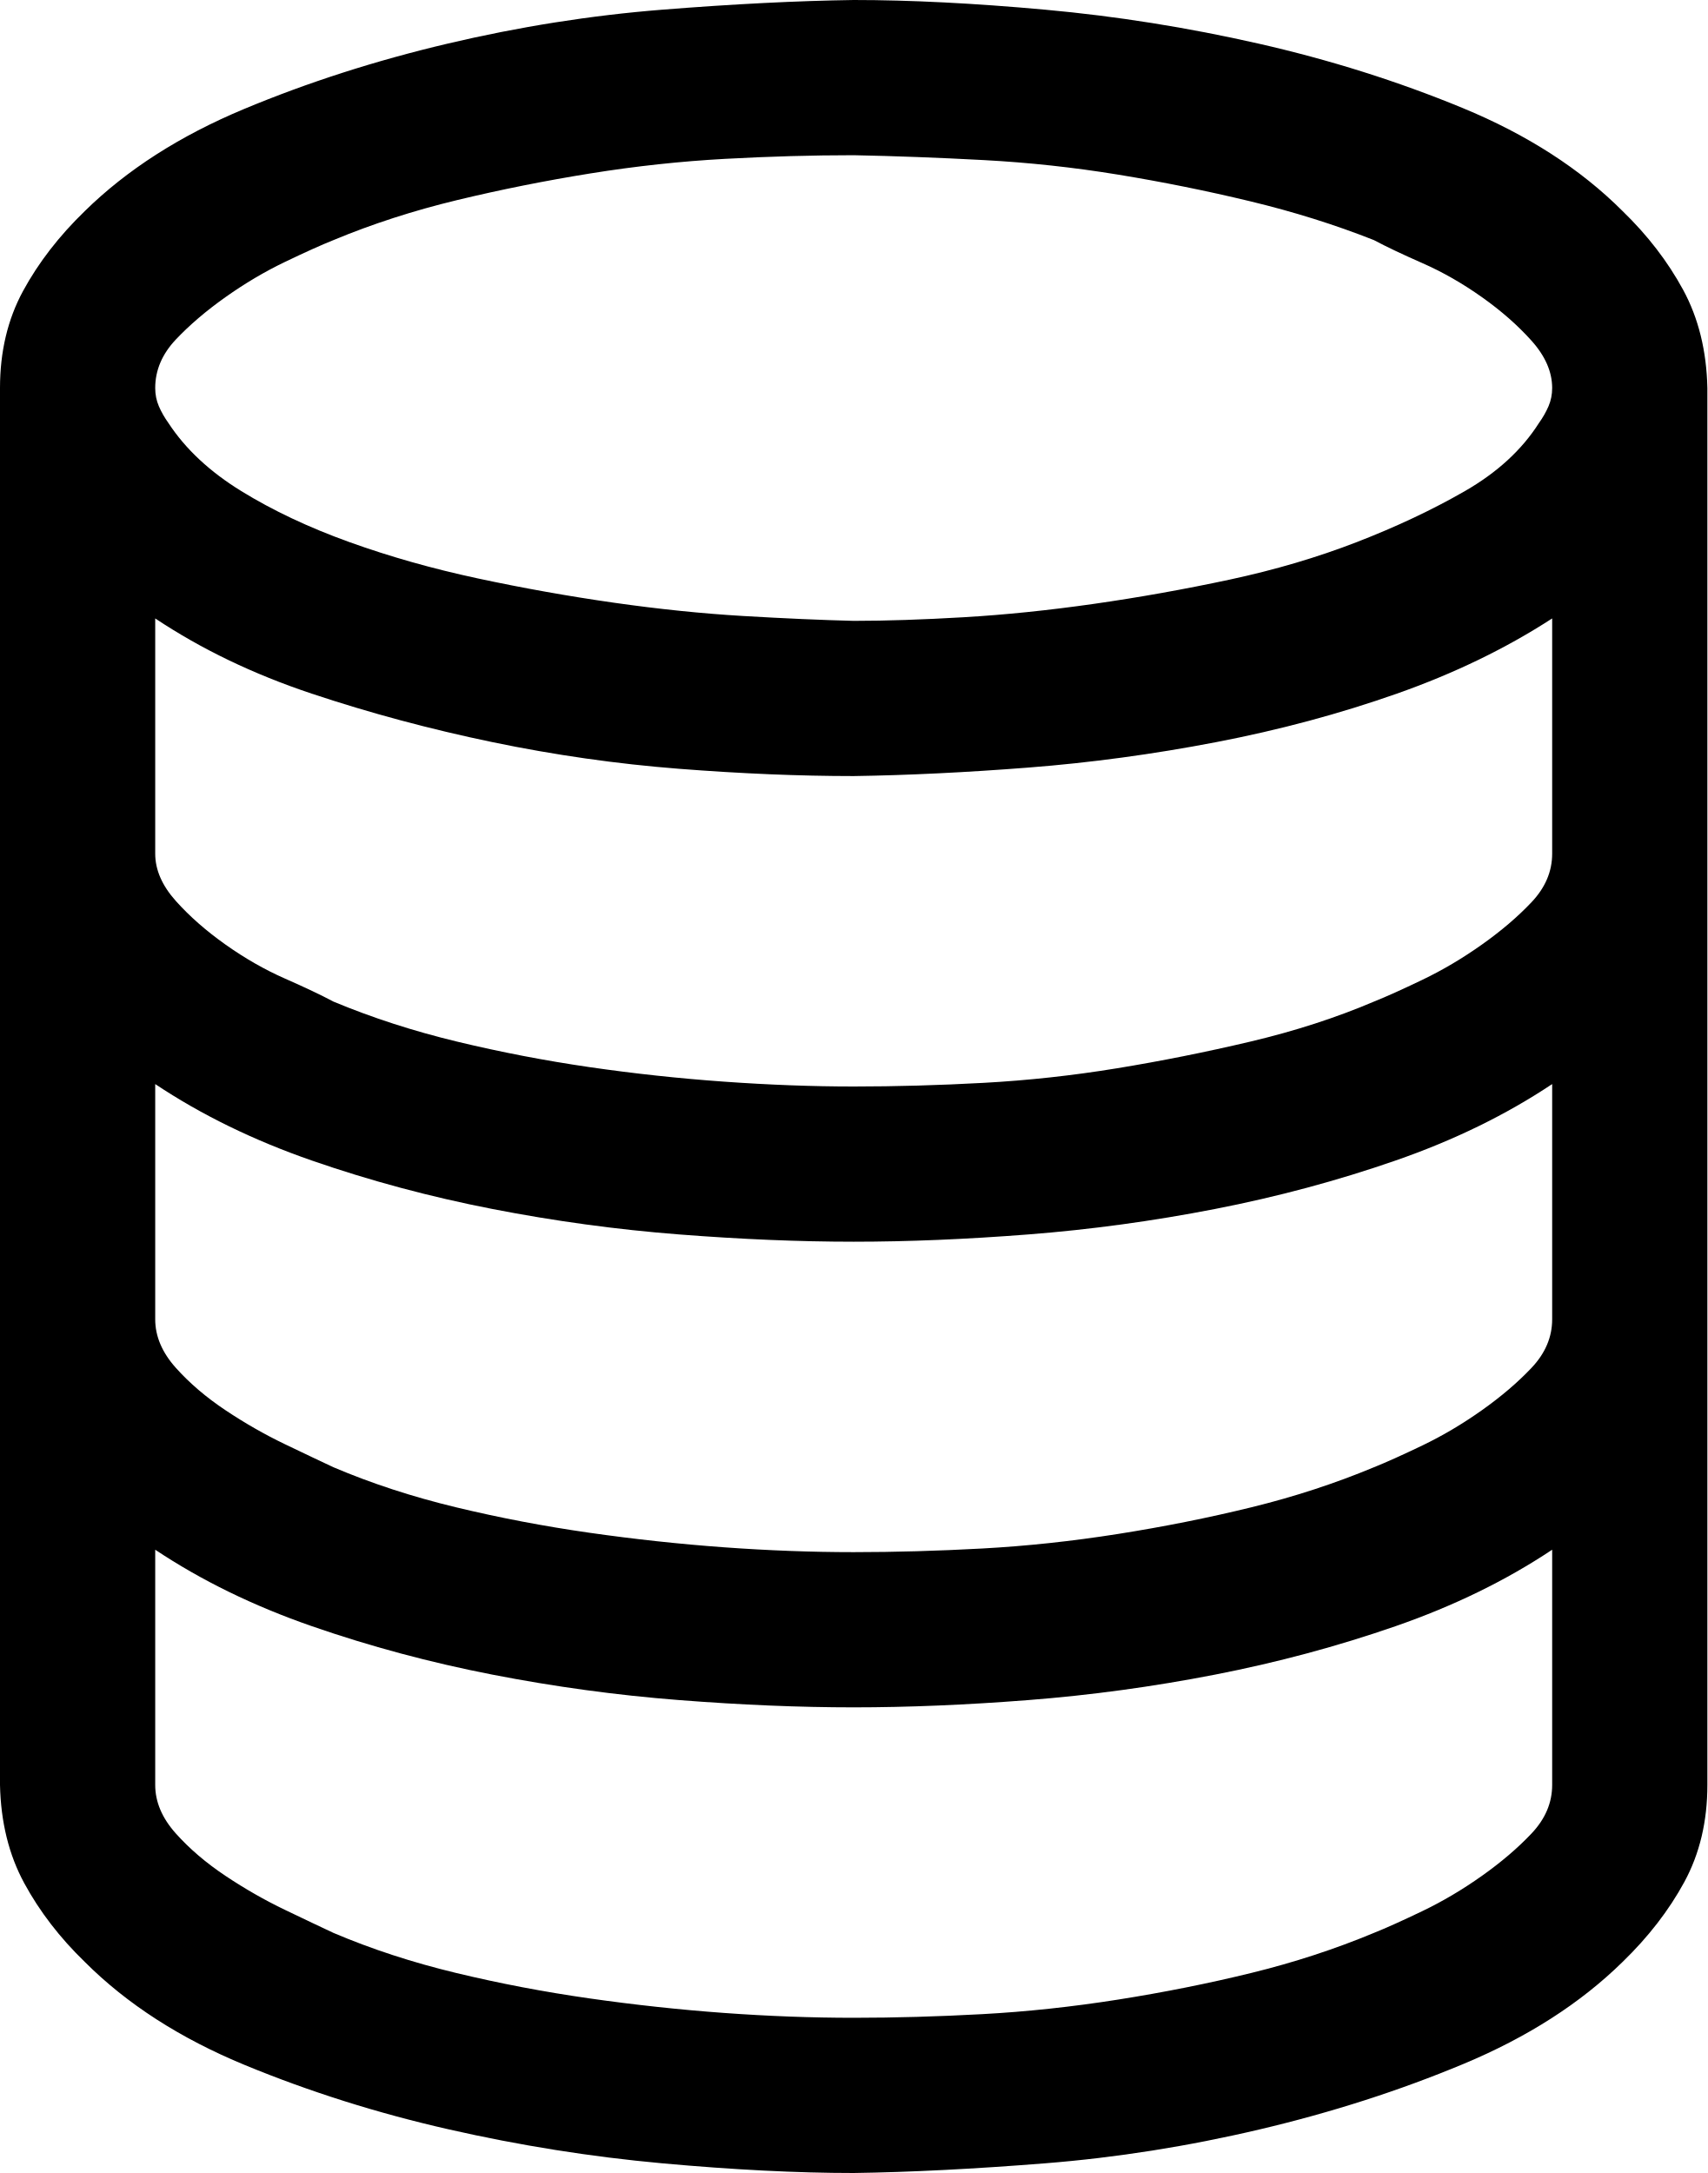
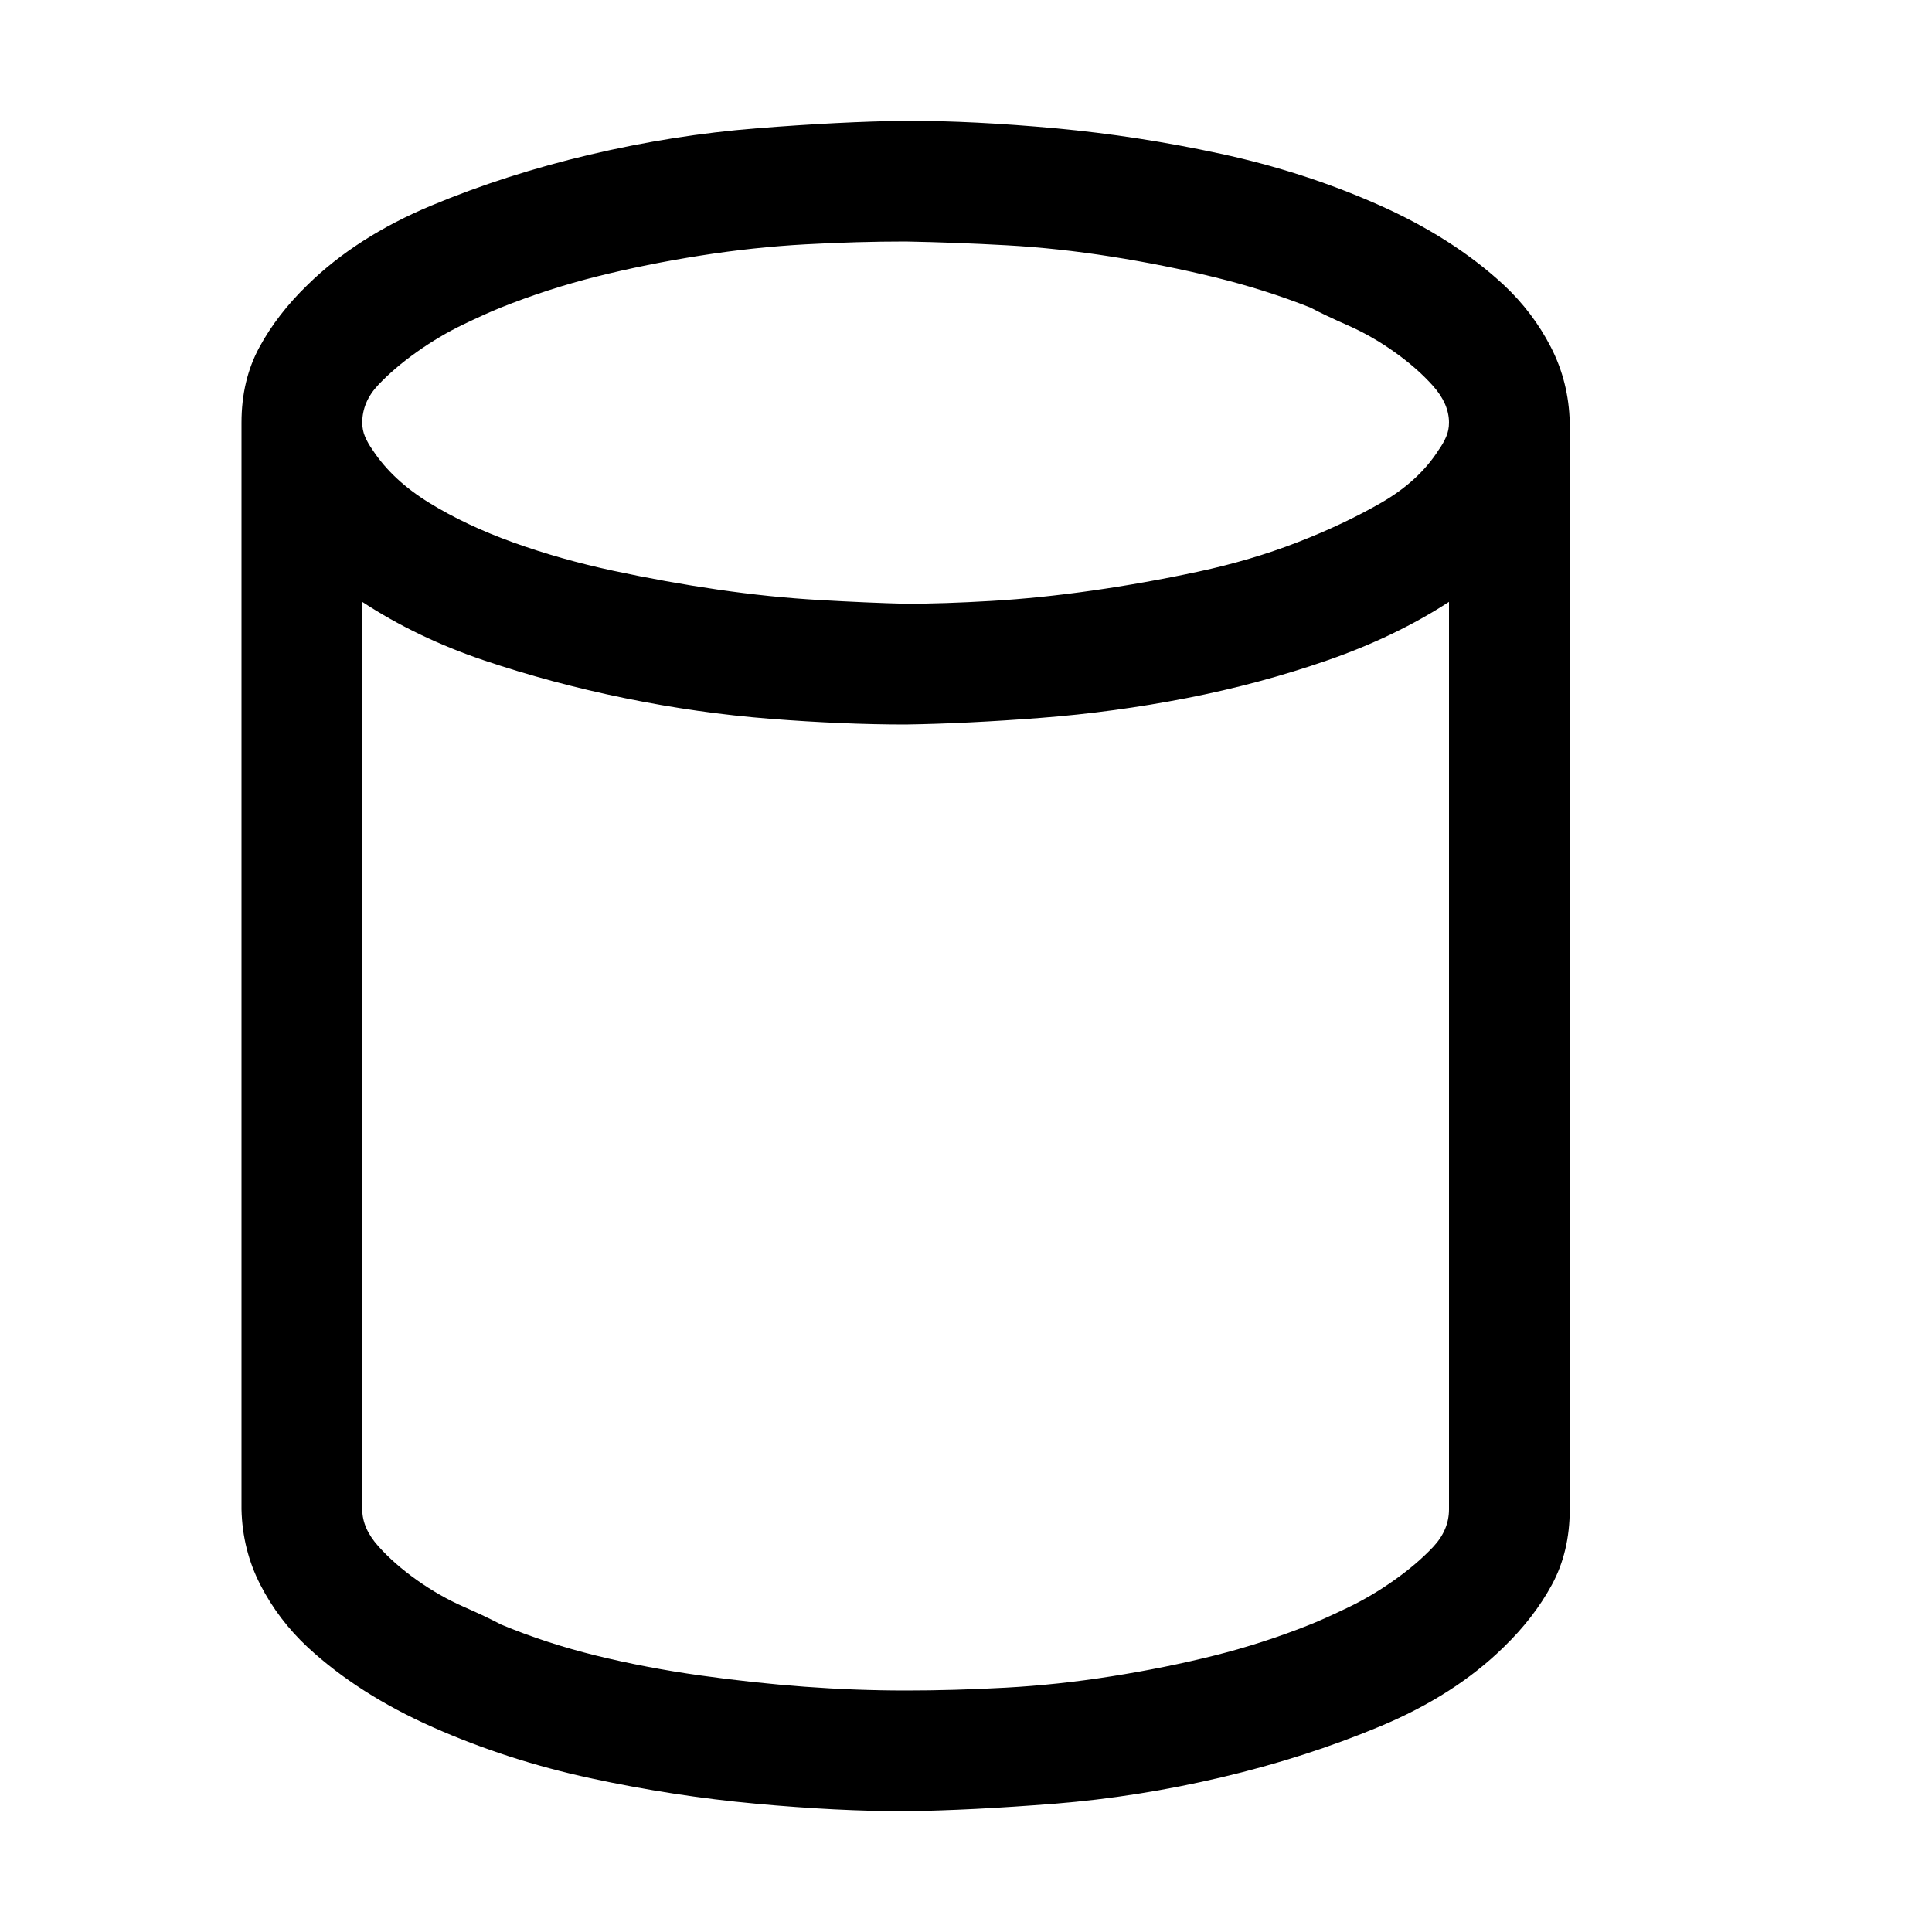
- <svg xmlns="http://www.w3.org/2000/svg" viewBox="0 0 1408 1792" version="1.1" id="svg4446" width="1408" height="1792">
-   <defs id="defs4450" />
-   <path d="m 704,0 q 70,0 158,8 88,8 176,28 88,20 168,53 80,33 132,85 31,30 50,65 19,35 20,81 v 1152 q 0,45 -19,80 -19,35 -51,66 -52,51 -131,84 -79,33 -168,54 -89,21 -177,28 -88,7 -158,8 -70,0 -158,-8 -88,-8 -176,-28 -88,-20 -168,-53 Q 122,1670 70,1618 39,1588 20,1553 1,1518 0,1472 V 320 Q 0,275 19,240 38,205 70,174 122,123 201,90 280,57 369,36 458,15 546,8 634,1 704,0 Z m 0,128 q -51,0 -106,3 -55,3 -111,12 -56,9 -110,22 -54,13 -102,33 -15,6 -40,18 -25,12 -49,29 -24,17 -41,35 -17,18 -17,40 0,8 3,15 3,7 8,14 21,32 60,56 39,24 89,42 50,18 106,30 56,12 112,20 56,8 107,11 51,3 91,4 40,0 91,-3 51,-3 107,-11 56,-8 112,-20 56,-12 105,-31 49,-19 89,-42 40,-23 61,-56 5,-7 8,-14 3,-7 3,-15 0,-20 -17,-39 -17,-19 -41,-36 -24,-17 -49,-28 -25,-11 -40,-19 -48,-19 -102,-32 -54,-13 -109,-22 -55,-9 -111,-12 -56,-3 -107,-4 z m 0,1536 q 51,0 106,-3 55,-3 112,-12 57,-9 110,-22 53,-13 101,-33 15,-6 40,-18 25,-12 49,-29 24,-17 41,-35 17,-18 17,-40 v -194 q -57,38 -129,63 -72,25 -149,40 -77,15 -154,21 -77,6 -144,6 -67,0 -144,-6 -77,-6 -154,-21 -77,-15 -149,-40 -72,-25 -129,-63 v 194 q 0,21 17,40 17,19 41,35 24,16 49,28 25,12 40,19 47,20 101,33 54,13 110,21 56,8 111,12 55,4 107,4 z m 0,-384 q 51,0 106,-3 55,-3 112,-12 57,-9 110,-22 53,-13 101,-33 15,-6 40,-18 25,-12 49,-29 24,-17 41,-35 17,-18 17,-40 V 894 q -57,38 -129,63 -72,25 -149,40 -77,15 -154,21 -77,6 -144,6 -67,0 -144,-6 -77,-6 -154,-21 -77,-15 -149,-40 -72,-25 -129,-63 v 194 q 0,21 17,40 17,19 41,35 24,16 49,28 25,12 40,19 47,20 101,33 54,13 110,21 56,8 111,12 55,4 107,4 z m 0,-384 q 52,0 107,-3 55,-3 110,-12 55,-9 110,-22 55,-13 102,-33 15,-6 40,-18 25,-12 49,-29 24,-17 41,-35 17,-18 17,-40 V 510 q -57,37 -128,62 -71,25 -149,40 -78,15 -155,21 -77,6 -144,7 -67,0 -144,-6 -77,-6 -154,-22 -77,-16 -149,-40 -72,-24 -129,-62 v 194 q 0,20 17,39 17,19 41,36 24,17 49,28 25,11 40,19 48,20 102,33 54,13 109,21 55,8 111,12 56,4 107,4 z" id="path4444" />
+ <svg xmlns="http://www.w3.org/2000/svg" viewBox="0 0 2048 2048">
+   <path d="M960 128q72 0 159 8t175 27 167 54 133 85q31 29 50 66t20 80v1152q0 45-19 80t-51 66q-52 51-131 84t-168 54-177 28-158 8q-72 0-159-8t-175-27-167-54-133-85q-31-29-50-66t-20-80V448q0-45 19-80t51-66q52-51 131-84t168-54 177-28 158-8zm0 128q-51 0-106 3t-112 12-109 22-102 33q-15 6-40 18t-49 29-41 35-17 40q0 8 3 15t8 14q21 32 60 56t89 42 106 30 111 20 107 11 92 4q40 0 91-3t107-11 112-20 105-31 89-42 61-56q5-7 8-14t3-15q0-20-17-39t-41-36-49-28-40-19q-48-19-101-32t-110-22-111-12-107-4zm0 1536q51 0 106-3t112-12 109-22 102-33q15-6 40-18t49-29 41-35 17-40V638q-57 37-129 62t-149 40-155 21-143 7q-66 0-143-6t-155-22-149-40-129-62v962q0 20 17 39t41 36 49 28 40 19q48 20 101 33t110 21 111 12 107 4z" />
</svg>
